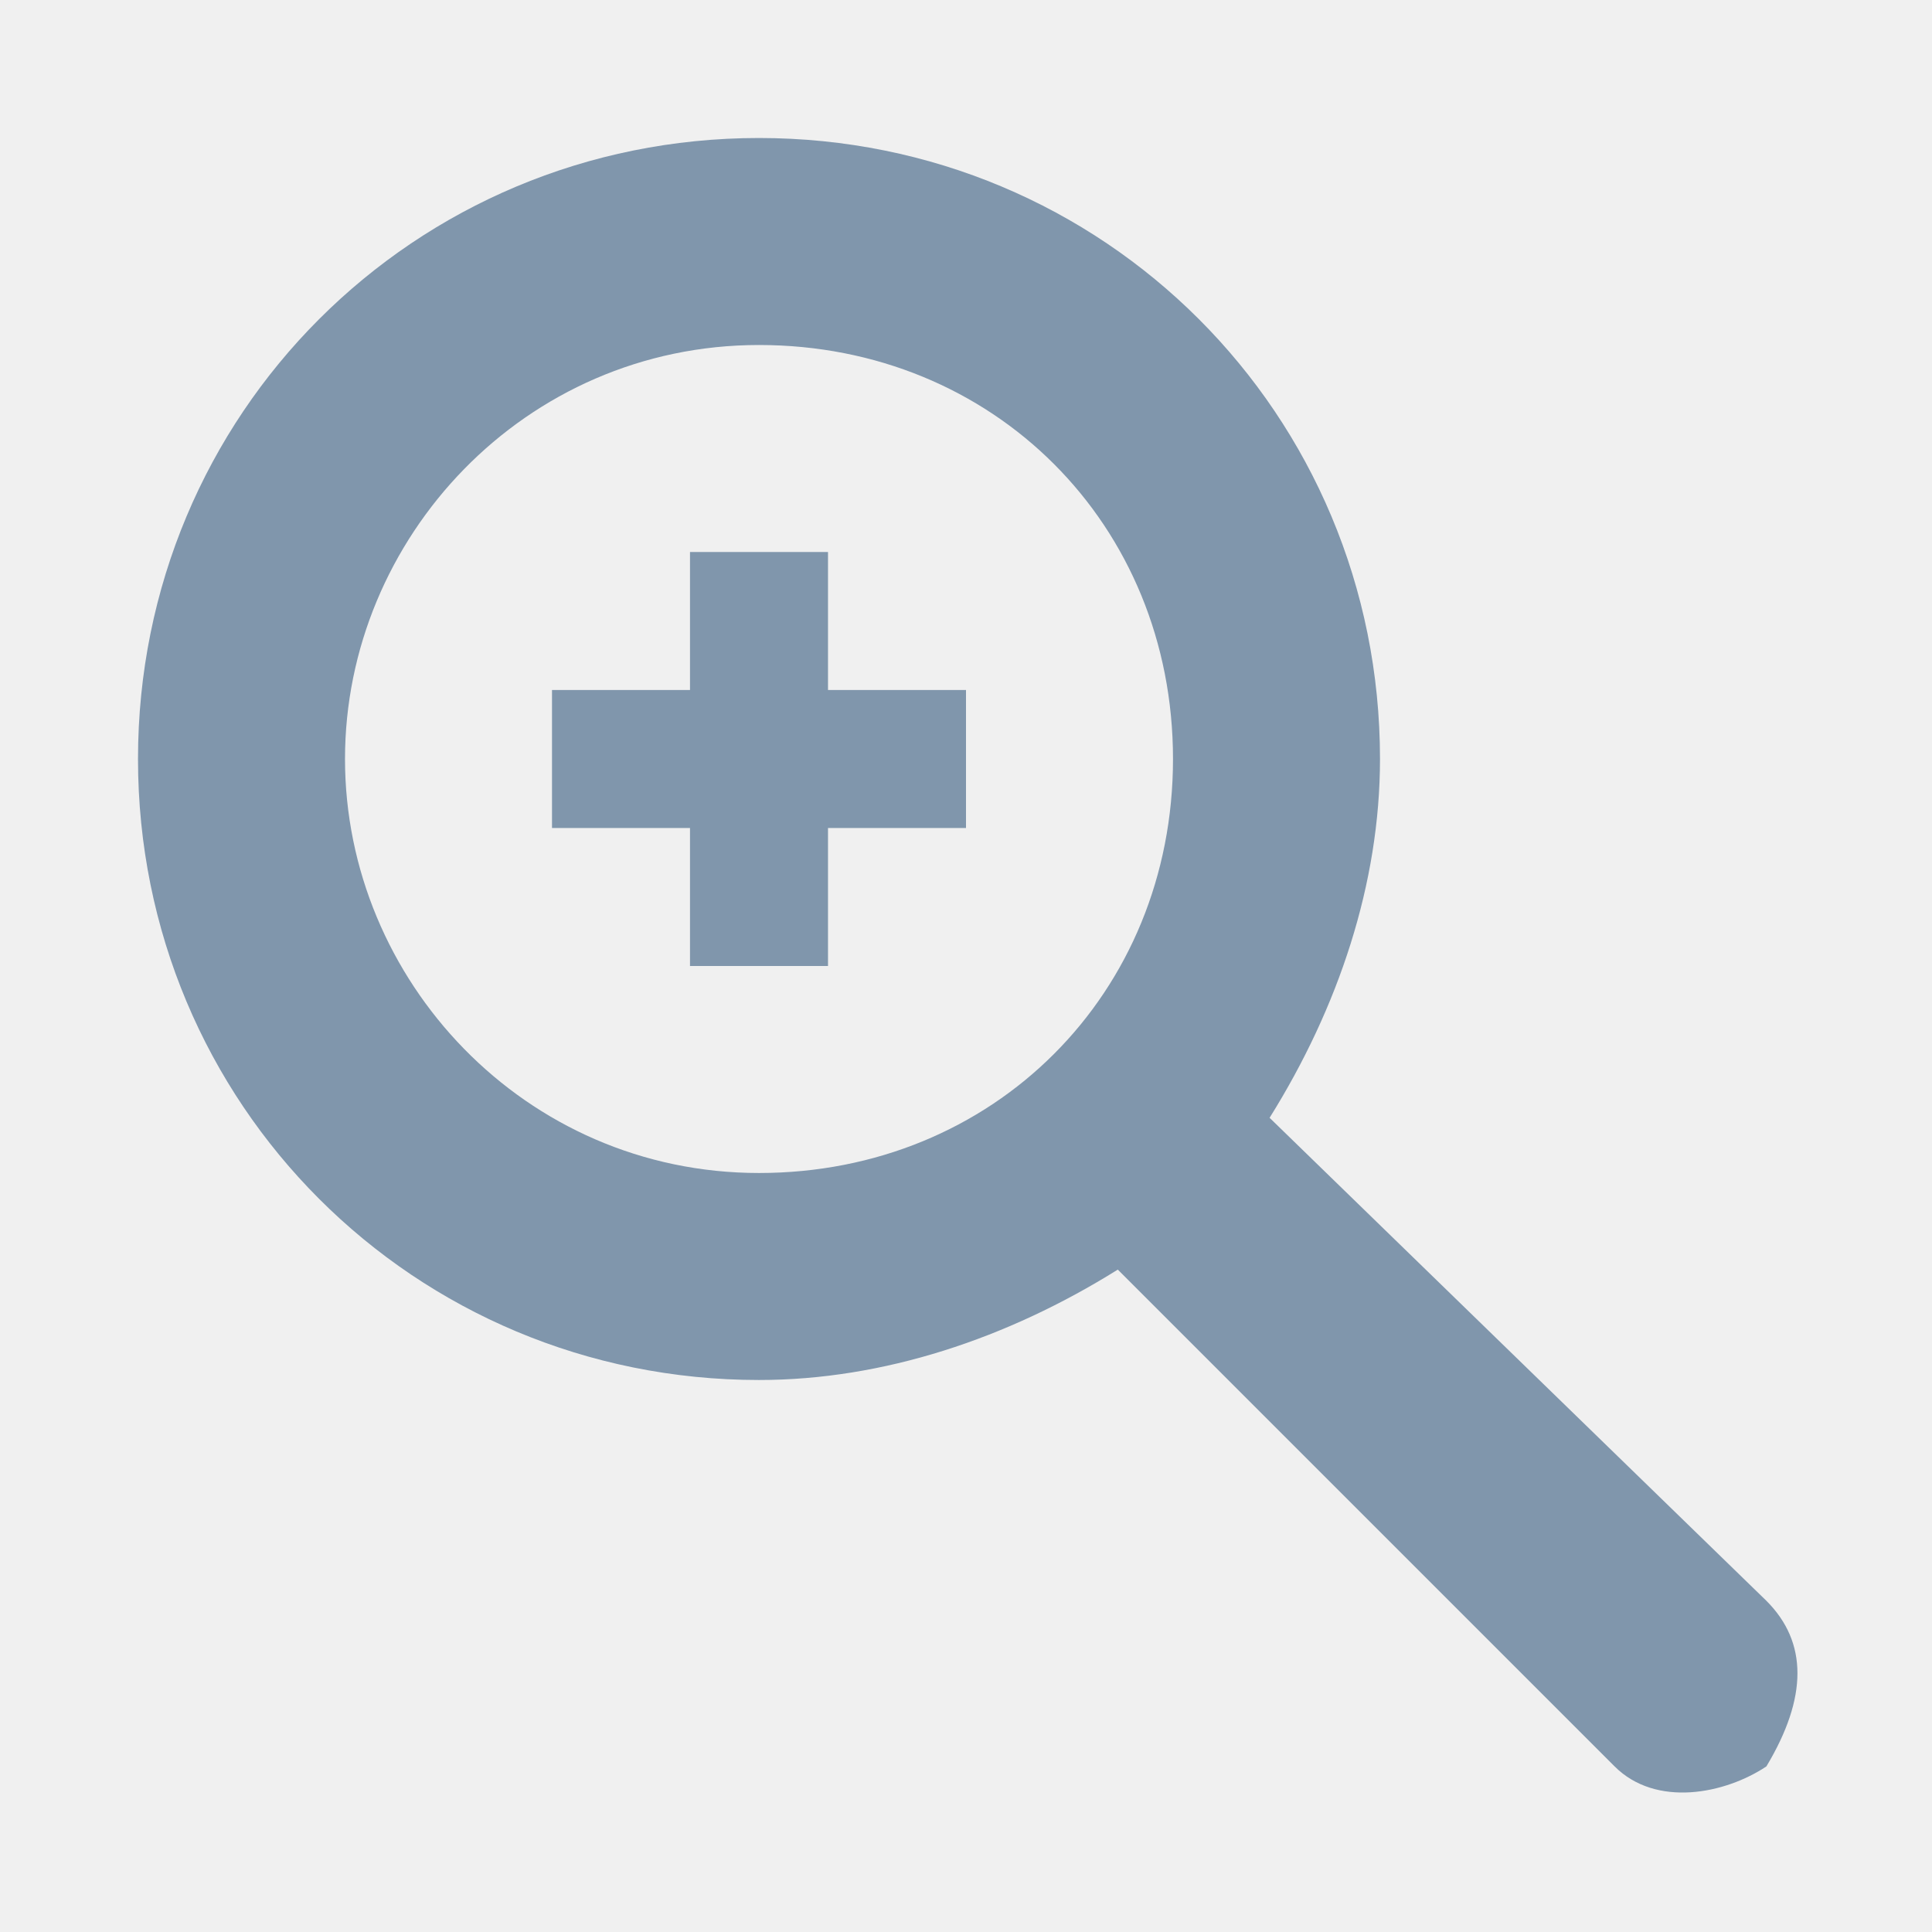
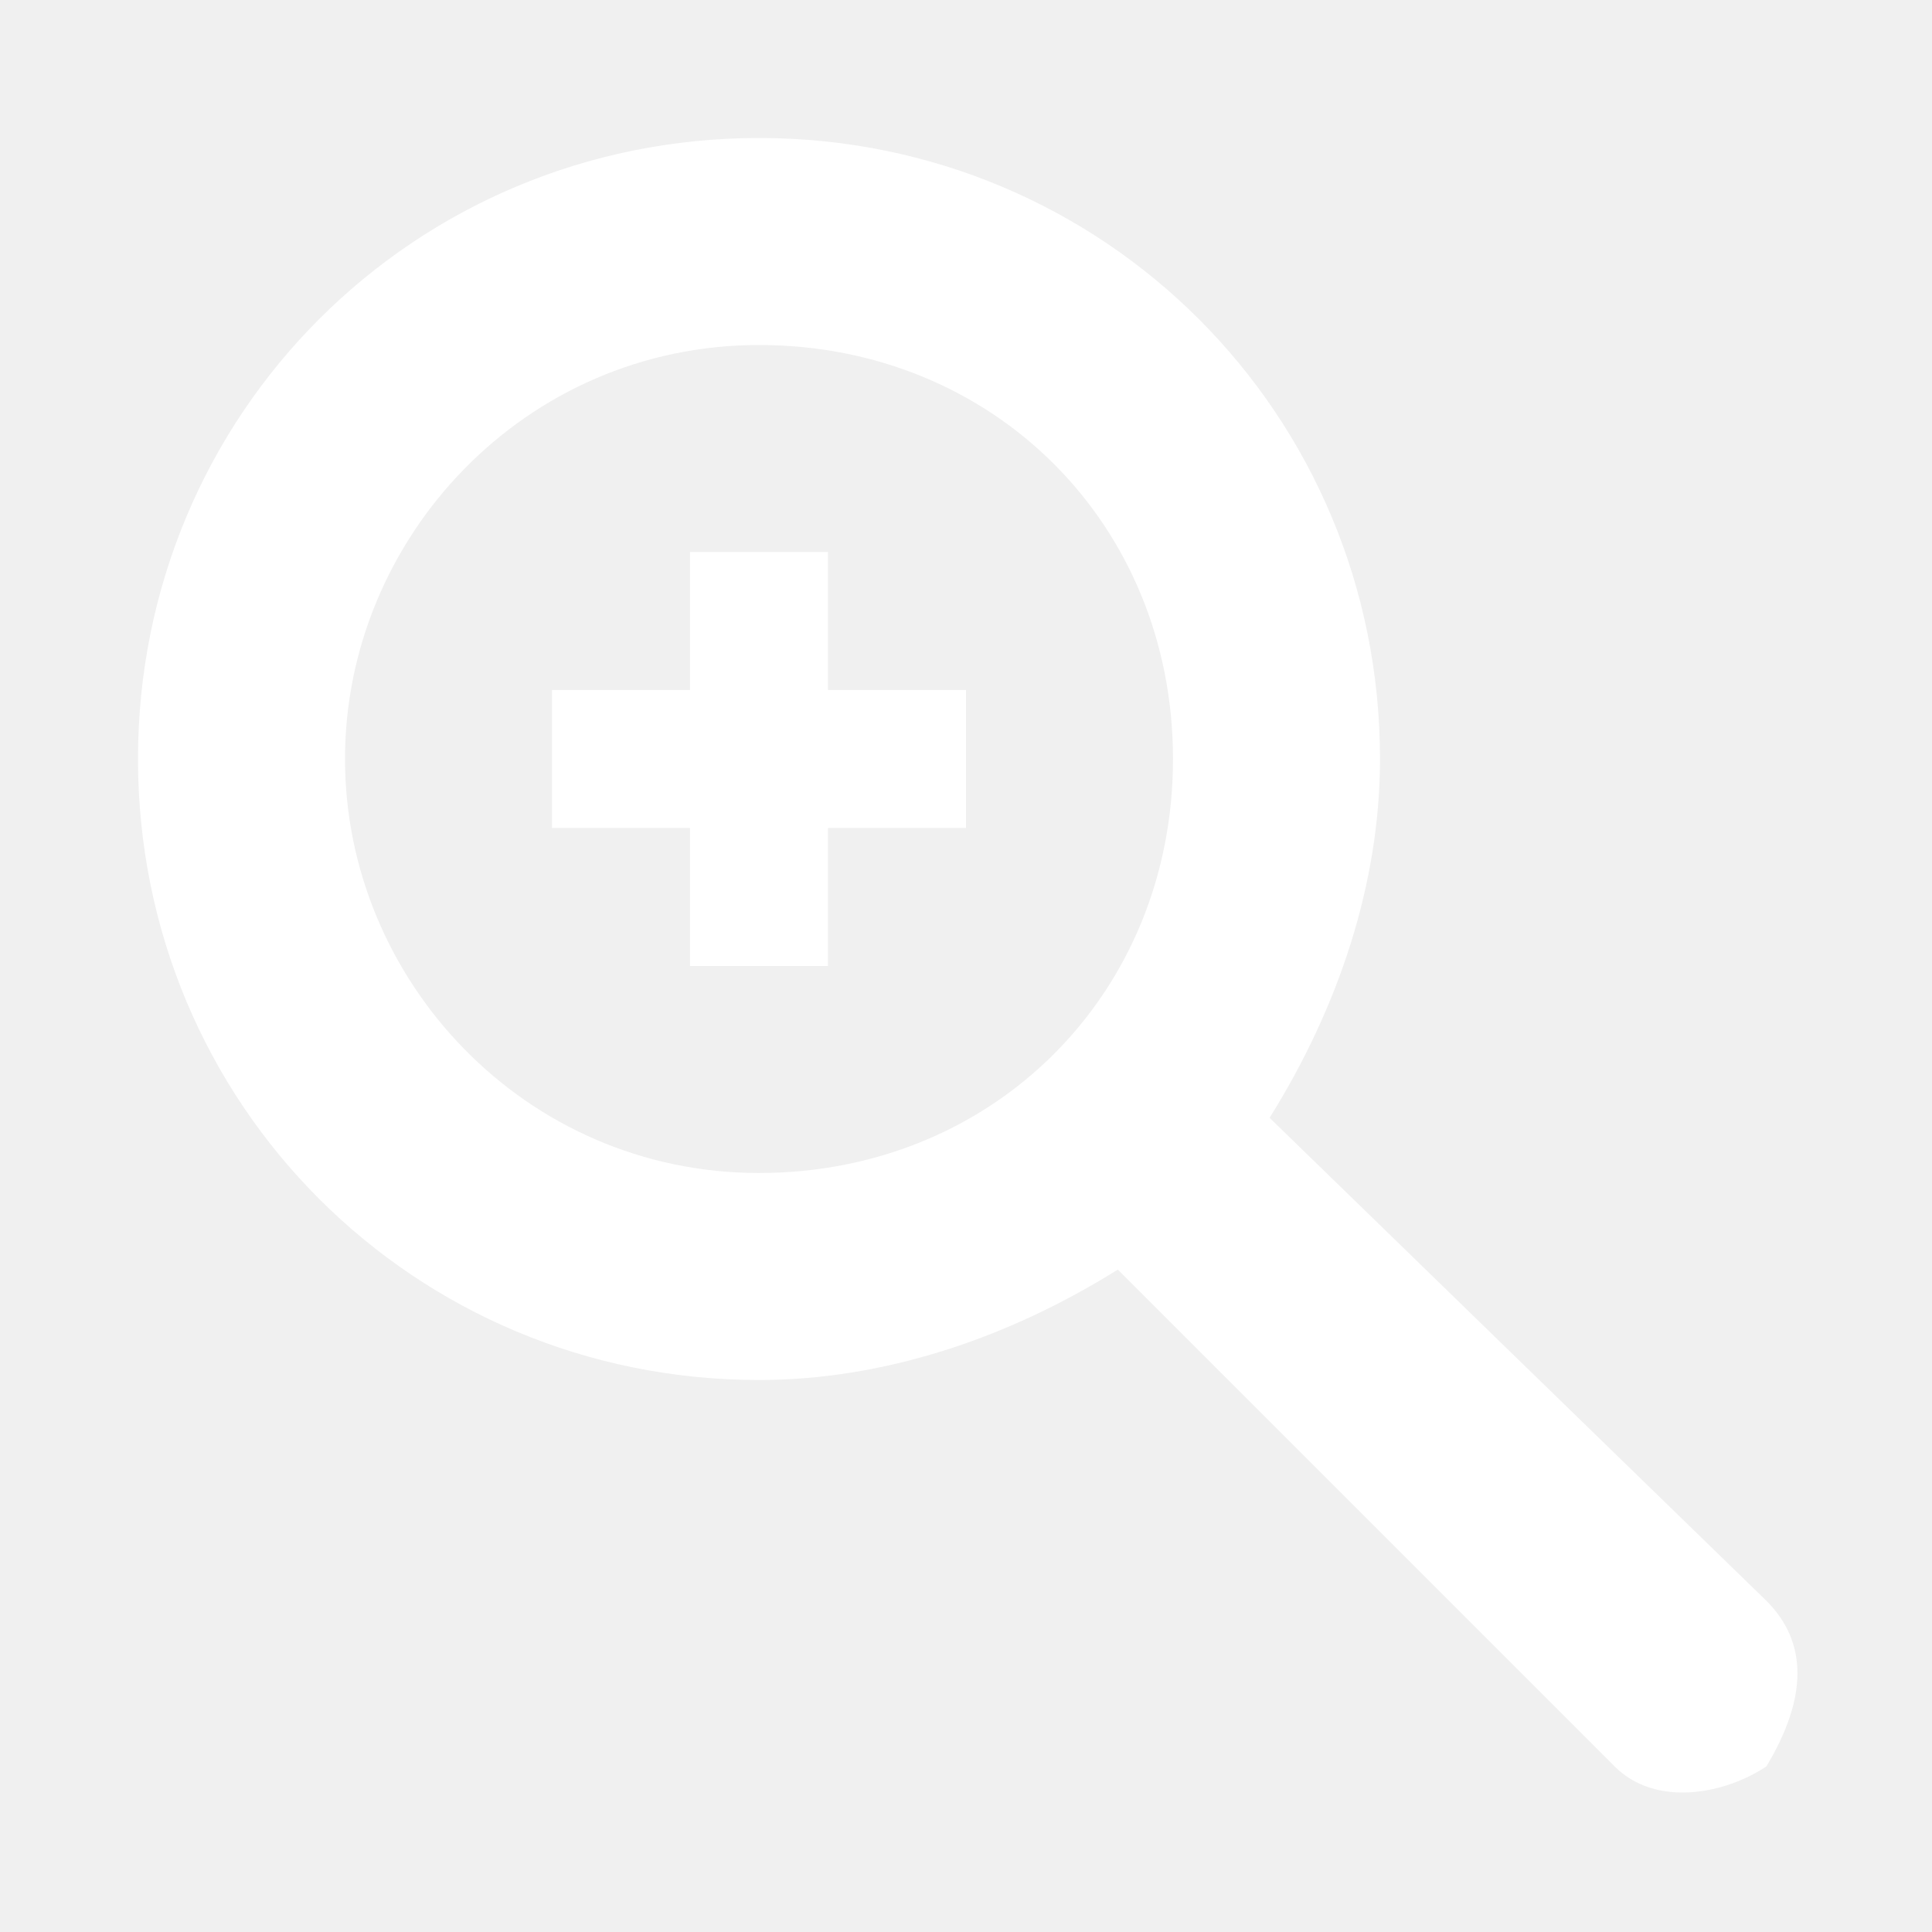
<svg xmlns="http://www.w3.org/2000/svg" version="1.1" x="0px" y="0px" width="24px" height="24px" viewBox="0 0 14 14" enable-background="new 0 0 14 14" xml:space="preserve">
-   <g fill="#8096ac">
+   <g fill="#ffffff">
    <path d="M12.8,11.6L9.2,8.1C9.7,7.3,10,6.4,10,5.5C10,3,8,1,5.5,1S1,3,1,5.5S3,10,5.5,10c0.9,0,1.8-0.3,2.6-0.8l3.6,3.6c0.3,0.3,0.8,0.2,1.1,0C13.1,12.3,13.1,11.9,12.8,11.6z M2.5,5.5c0-1.6,1.3-3,3-3s3,1.3,3,3s-1.3,3-3,3S2.5,7.1,2.5,5.5z" />
    <rect x="5" y="4" width="1" height="3" />
    <rect x="4" y="5" width="3" height="1" />
  </g>
</svg>
